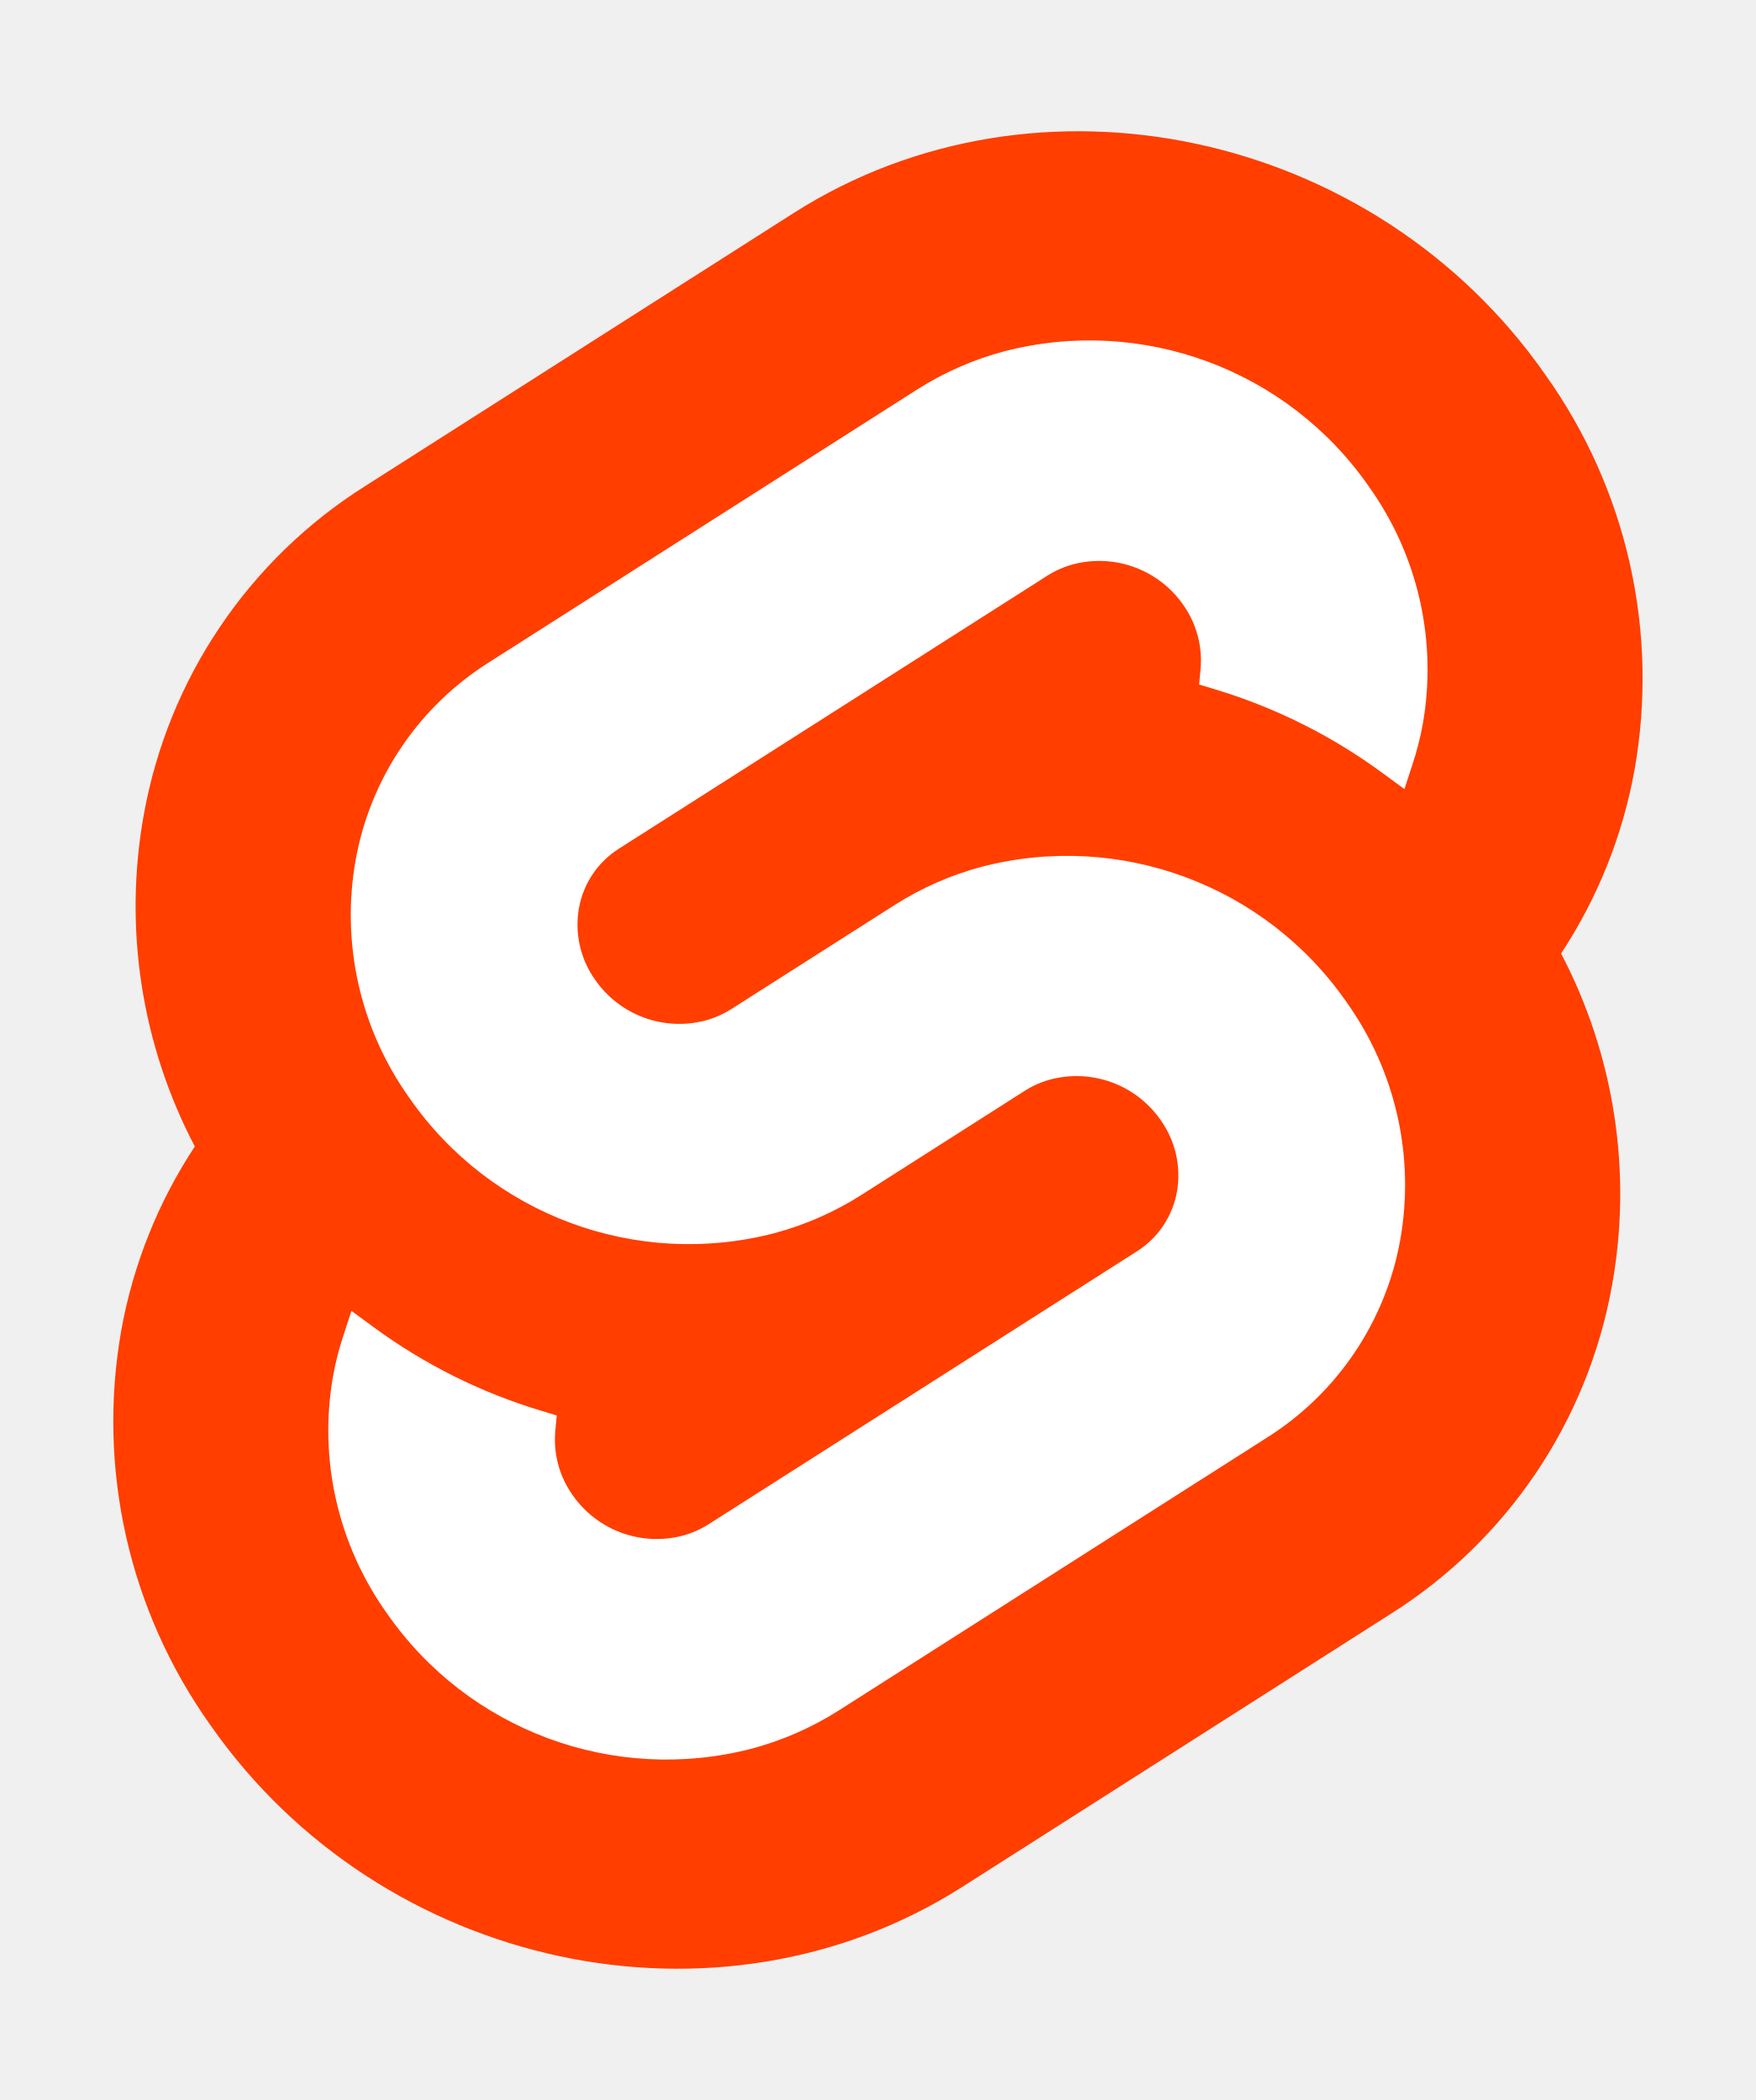
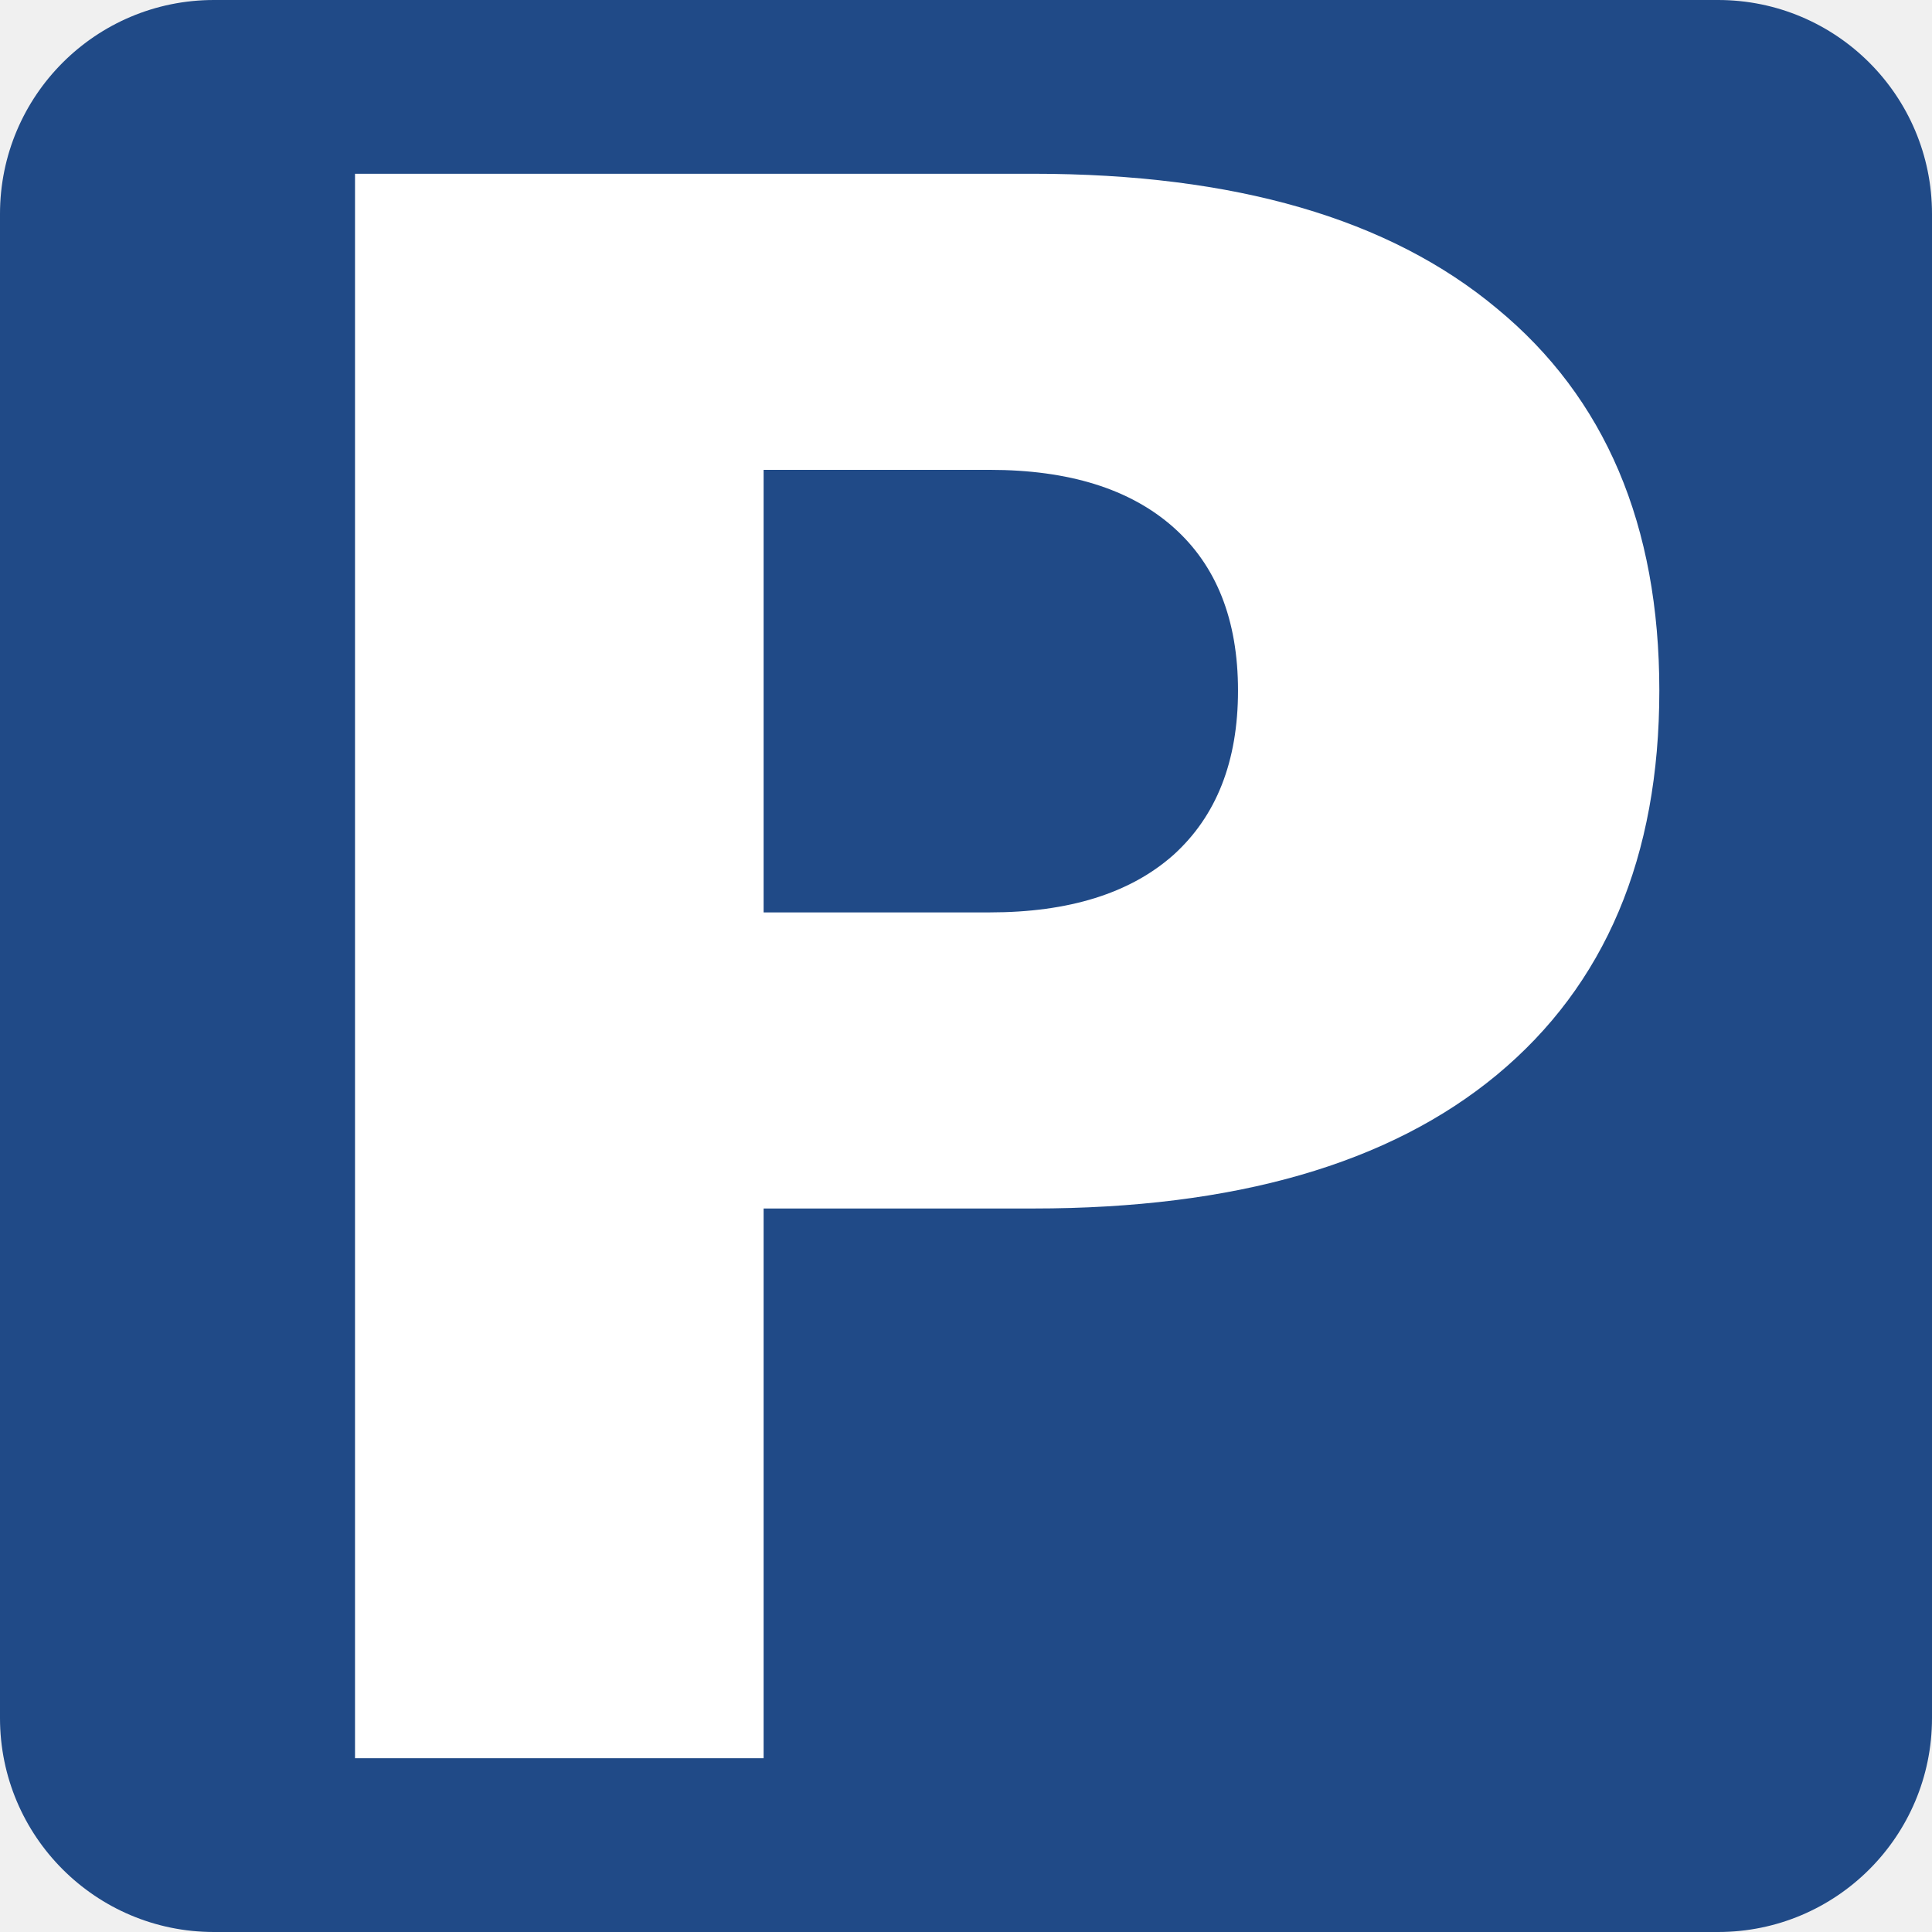
- <svg xmlns="http://www.w3.org/2000/svg" width="107" height="128" viewBox="0 0 107 128">
-   <path d="M94.157 22.819c-10.4-14.885-30.94-19.297-45.792-9.835L22.282 29.608A29.92 29.92 0 0 0 8.764 49.65a31.5 31.5 0 0 0 3.108 20.231 30 30 0 0 0-4.477 11.183 31.9 31.9 0 0 0 5.448 24.116c10.402 14.887 30.942 19.297 45.791 9.835l26.083-16.624A29.92 29.92 0 0 0 98.235 78.35a31.53 31.53 0 0 0-3.105-20.232 30 30 0 0 0 4.474-11.182 31.88 31.88 0 0 0-5.447-24.116" style="fill:#ff3e00" />
-   <path d="M45.817 106.582a20.72 20.72 0 0 1-22.237-8.243 19.17 19.17 0 0 1-3.277-14.503 18 18 0 0 1 .624-2.435l.49-1.498 1.337.981a33.6 33.6 0 0 0 10.203 5.098l.97.294-.09.968a5.85 5.85 0 0 0 1.052 3.878 6.24 6.24 0 0 0 6.695 2.485 5.8 5.8 0 0 0 1.603-.704L69.27 76.28a5.43 5.43 0 0 0 2.45-3.631 5.8 5.8 0 0 0-.987-4.371 6.24 6.24 0 0 0-6.698-2.487 5.7 5.7 0 0 0-1.6.704l-9.953 6.345a19 19 0 0 1-5.296 2.326 20.72 20.72 0 0 1-22.237-8.243 19.17 19.17 0 0 1-3.277-14.502 17.99 17.99 0 0 1 8.13-12.052l26.081-16.623a19 19 0 0 1 5.3-2.329 20.72 20.72 0 0 1 22.237 8.243 19.17 19.17 0 0 1 3.277 14.503 18 18 0 0 1-.624 2.435l-.49 1.498-1.337-.98a33.6 33.6 0 0 0-10.203-5.1l-.97-.294.09-.968a5.86 5.86 0 0 0-1.052-3.878 6.24 6.24 0 0 0-6.696-2.485 5.8 5.8 0 0 0-1.602.704L37.73 51.72a5.42 5.42 0 0 0-2.449 3.63 5.79 5.79 0 0 0 .986 4.372 6.24 6.24 0 0 0 6.698 2.486 5.8 5.8 0 0 0 1.602-.704l9.952-6.342a19 19 0 0 1 5.295-2.328 20.72 20.72 0 0 1 22.237 8.242 19.17 19.17 0 0 1 3.277 14.503 18 18 0 0 1-8.13 12.053l-26.081 16.622a19 19 0 0 1-5.3 2.328" style="fill:#fff" />
+ <svg xmlns="http://www.w3.org/2000/svg" width="128" height="128" id="svg5433" version="1.0">
+   <defs id="defs5435" />
+   <g id="layer1">
+     <rect style="opacity:1;fill:#204a87;fill-opacity:1;stroke:none;stroke-width:4;stroke-linecap:butt;stroke-linejoin:miter;stroke-miterlimit:4;stroke-dasharray:none;stroke-dashoffset:0;stroke-opacity:1" id="rect1869" width="128" height="128" x="0" y="0" rx="14.173" ry="14.173" />
+     <path style="font-size:144px;font-style:normal;font-weight:bold;text-align:center;text-anchor:middle;fill:white;fill-opacity:1;stroke:none;stroke-width:1px;stroke-linecap:butt;stroke-linejoin:miter;stroke-opacity:1;font-family:DejaVu Sans" d="M 23.521,11.512 L 68.451,11.512 C 81.81,11.512 92.052,14.488 99.177,20.441 C 106.349,26.348 109.935,34.785 109.935,45.754 C 109.935,56.77 106.349,65.254 99.177,71.207 C 92.052,77.113 81.81,80.066 68.451,80.066 L 50.591,80.066 L 50.591,116.488 L 23.521,116.488 L 23.521,11.512 M 50.591,31.129 L 50.591,60.449 L 65.568,60.449 C 70.818,60.449 74.872,59.184 77.732,56.652 C 80.591,54.074 82.021,50.441 82.021,45.754 C 82.021,41.066 80.591,37.457 77.732,34.926 C 74.872,32.395 70.818,31.129 65.568,31.129 L 50.591,31.129" id="text1871" />
+   </g>
</svg>
